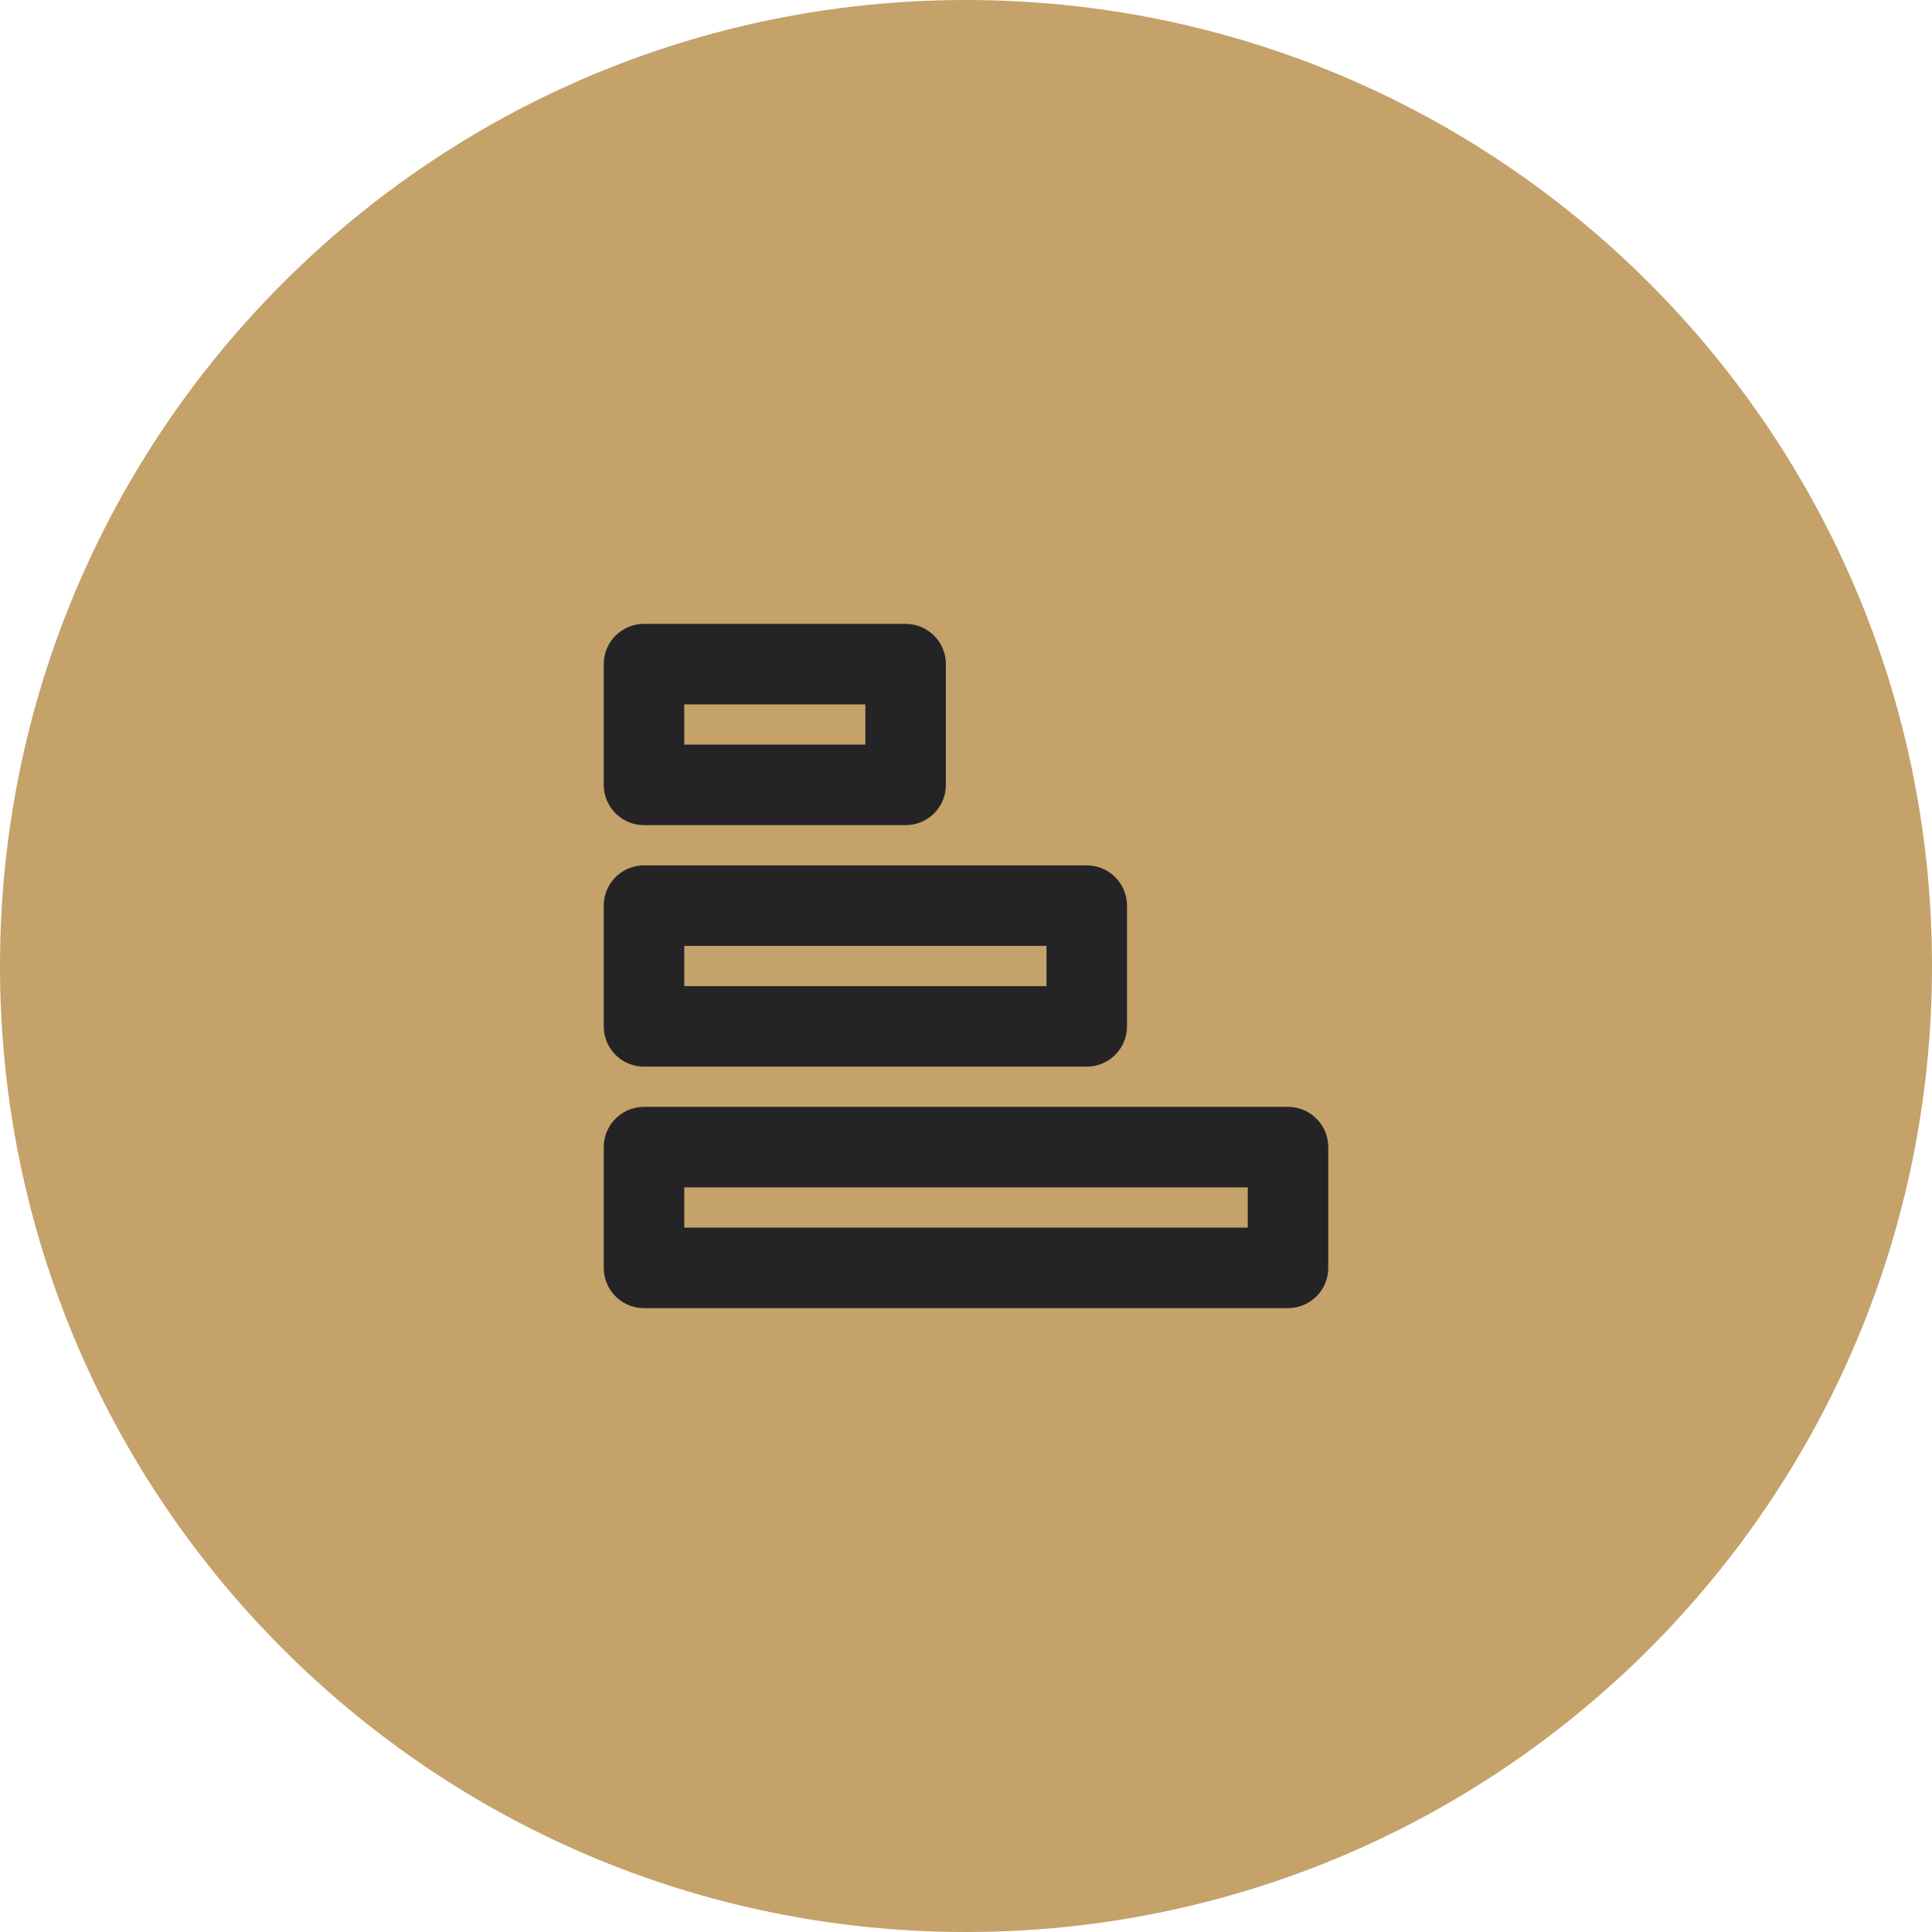
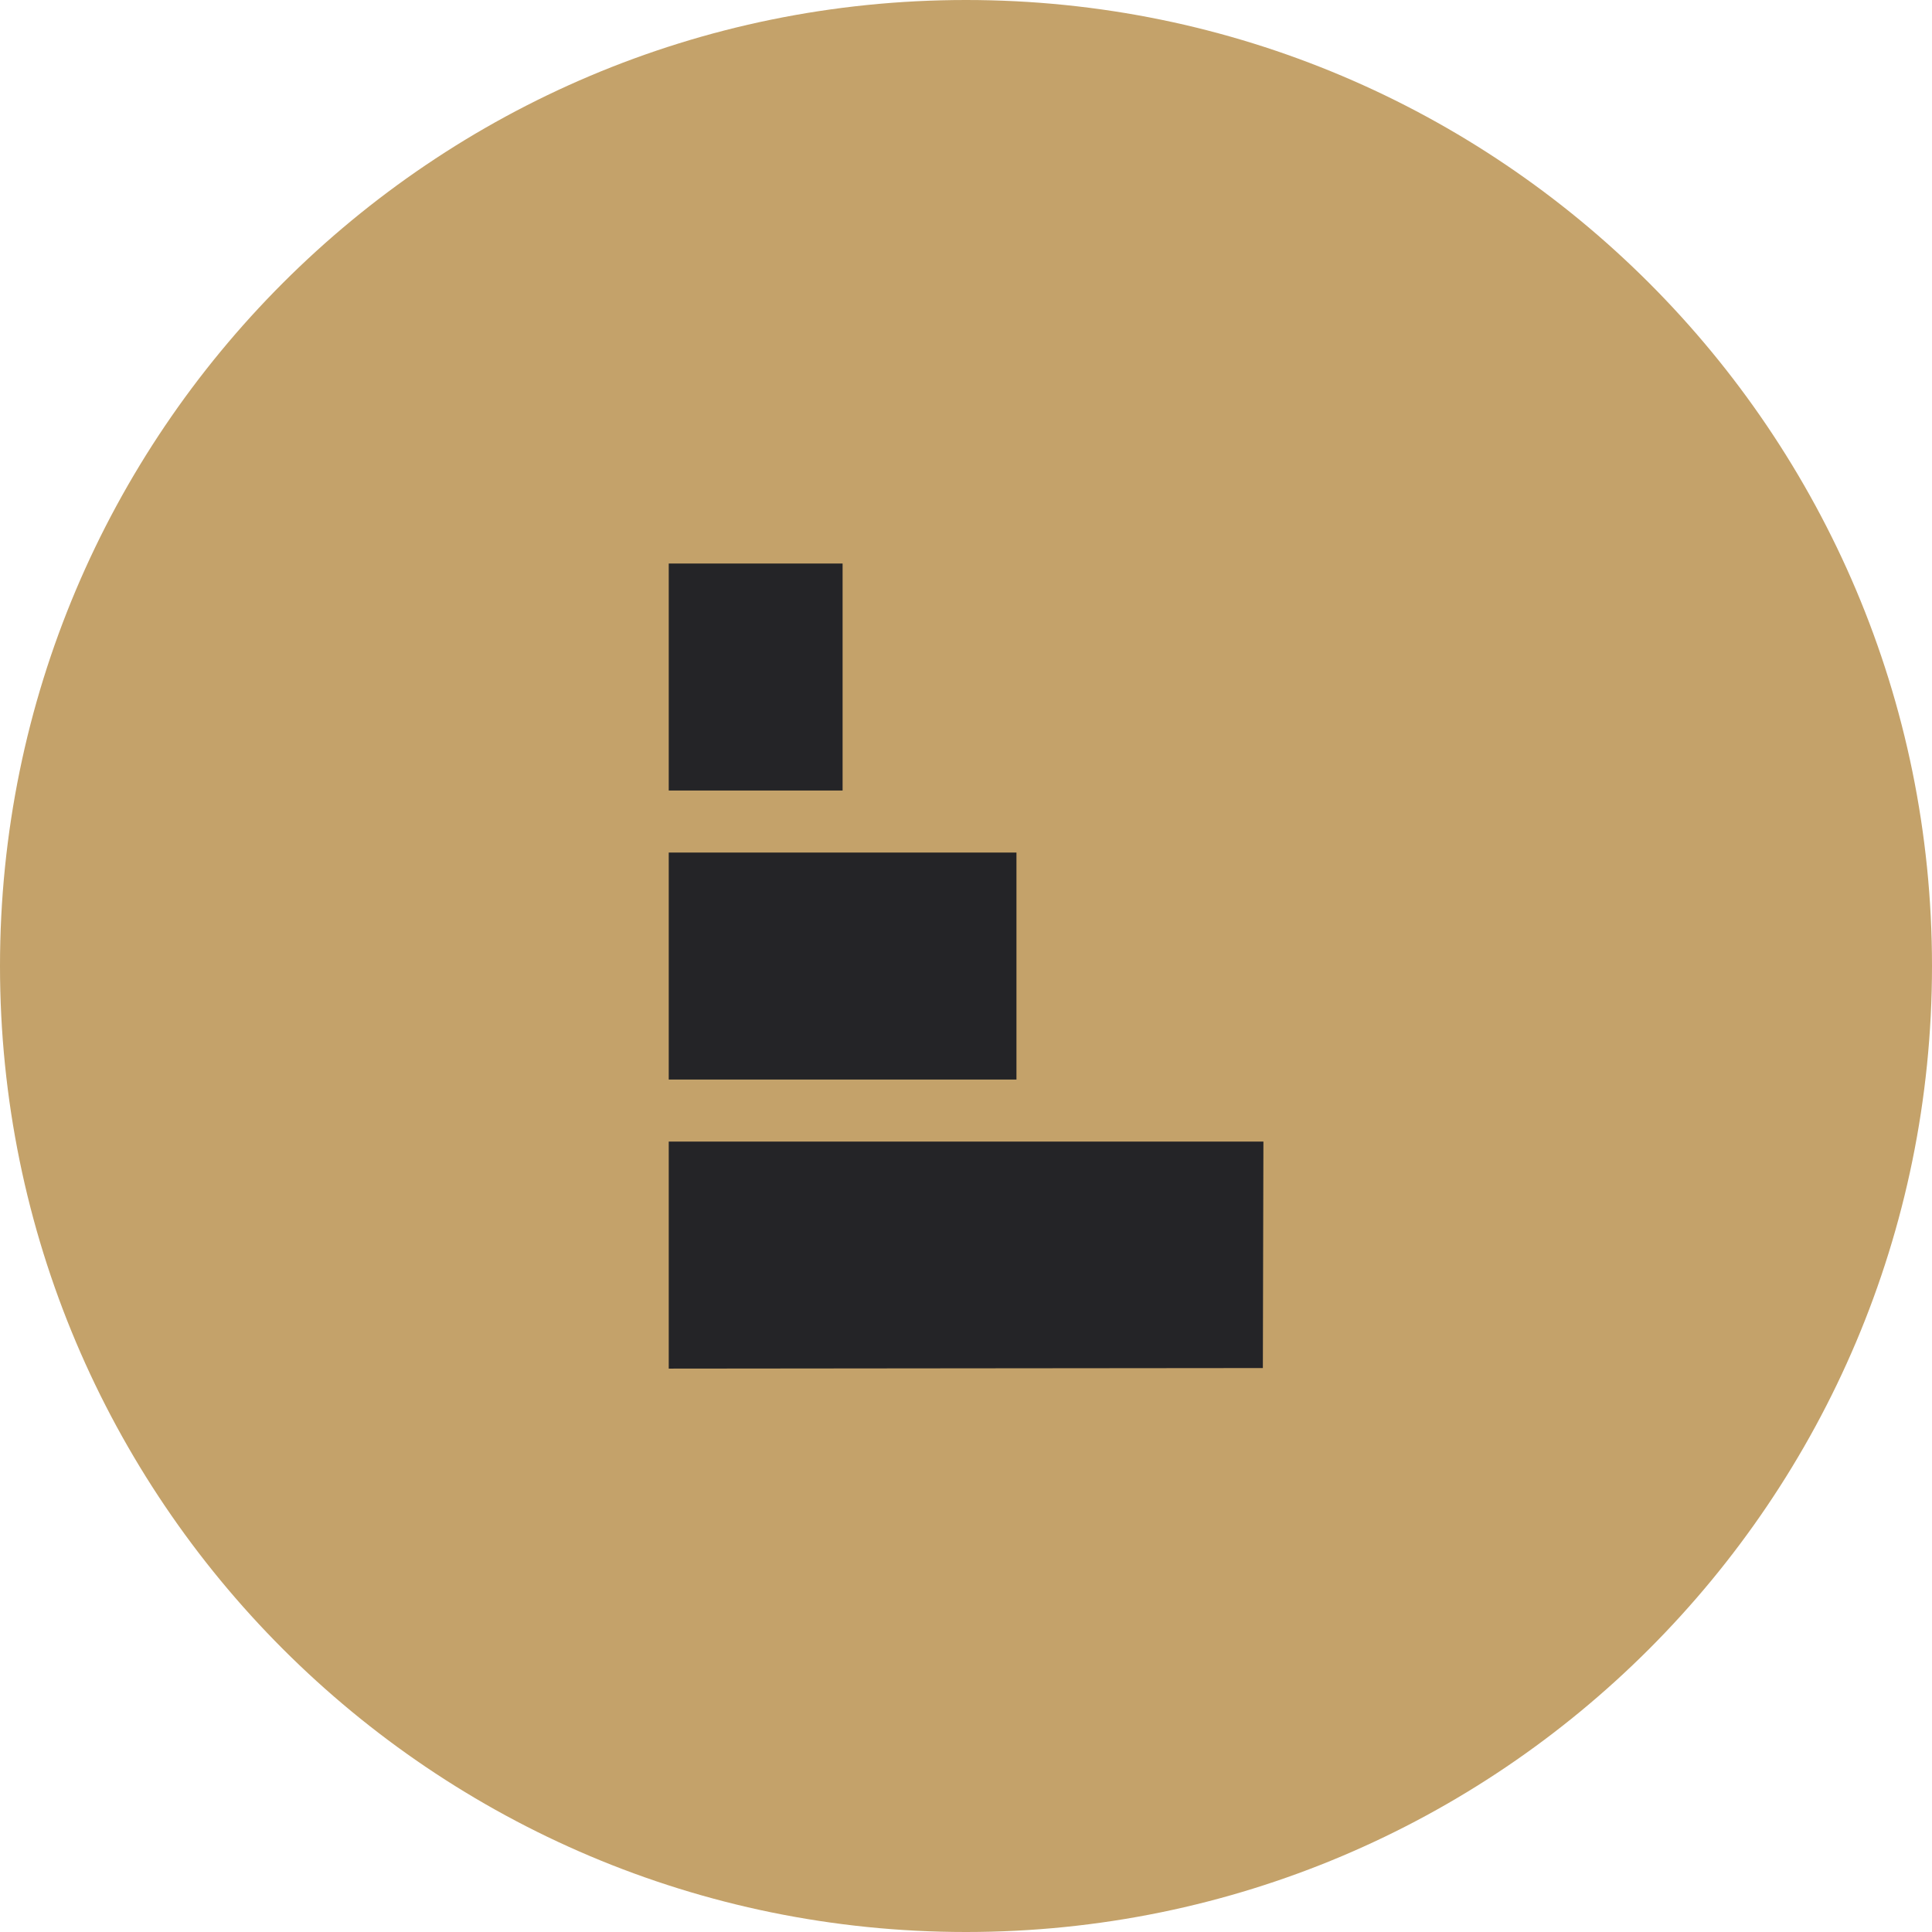
<svg xmlns="http://www.w3.org/2000/svg" viewBox="0 0 48 48" role="img">
  <circle cx="24" cy="24" r="24" fill="#C4A26A" />
-   <path transform="translate(12 12)" fill="none" stroke="#242427" stroke-width="2" stroke-linecap="round" stroke-linejoin="round" d="M4 4.5 H10.5 V7.5 H4 Z M4 10.5 H15 V13.5 H4 Z M4 16.5 H20 V19.5 H4 Z" />
+   <g transform="translate(12 12)">
+     <g transform="translate(-3.034 -2.374) scale(0.03728)">
+       <path fill="#242427" fill-rule="evenodd" d="M205.17,578.23L205.17,502.58L403.32,502.58L601.48,502.58L601.29,578.04L601.11,653.51L403.14,653.69L205.17,653.88L205.17,578.23ZM205.17,385.61L205.17,309.96L321.03,309.96L436.90,309.96L436.90,385.61L436.90,461.25L321.03,461.25L205.17,461.25L205.17,385.61ZM205.17,192.99L205.17,117.34L263.10,117.34L321.03,117.34L321.03,192.99L321.03,268.63L263.10,268.63L205.17,268.63L205.17,192.99Z" />
+     </g>
+   </g>
</svg>
